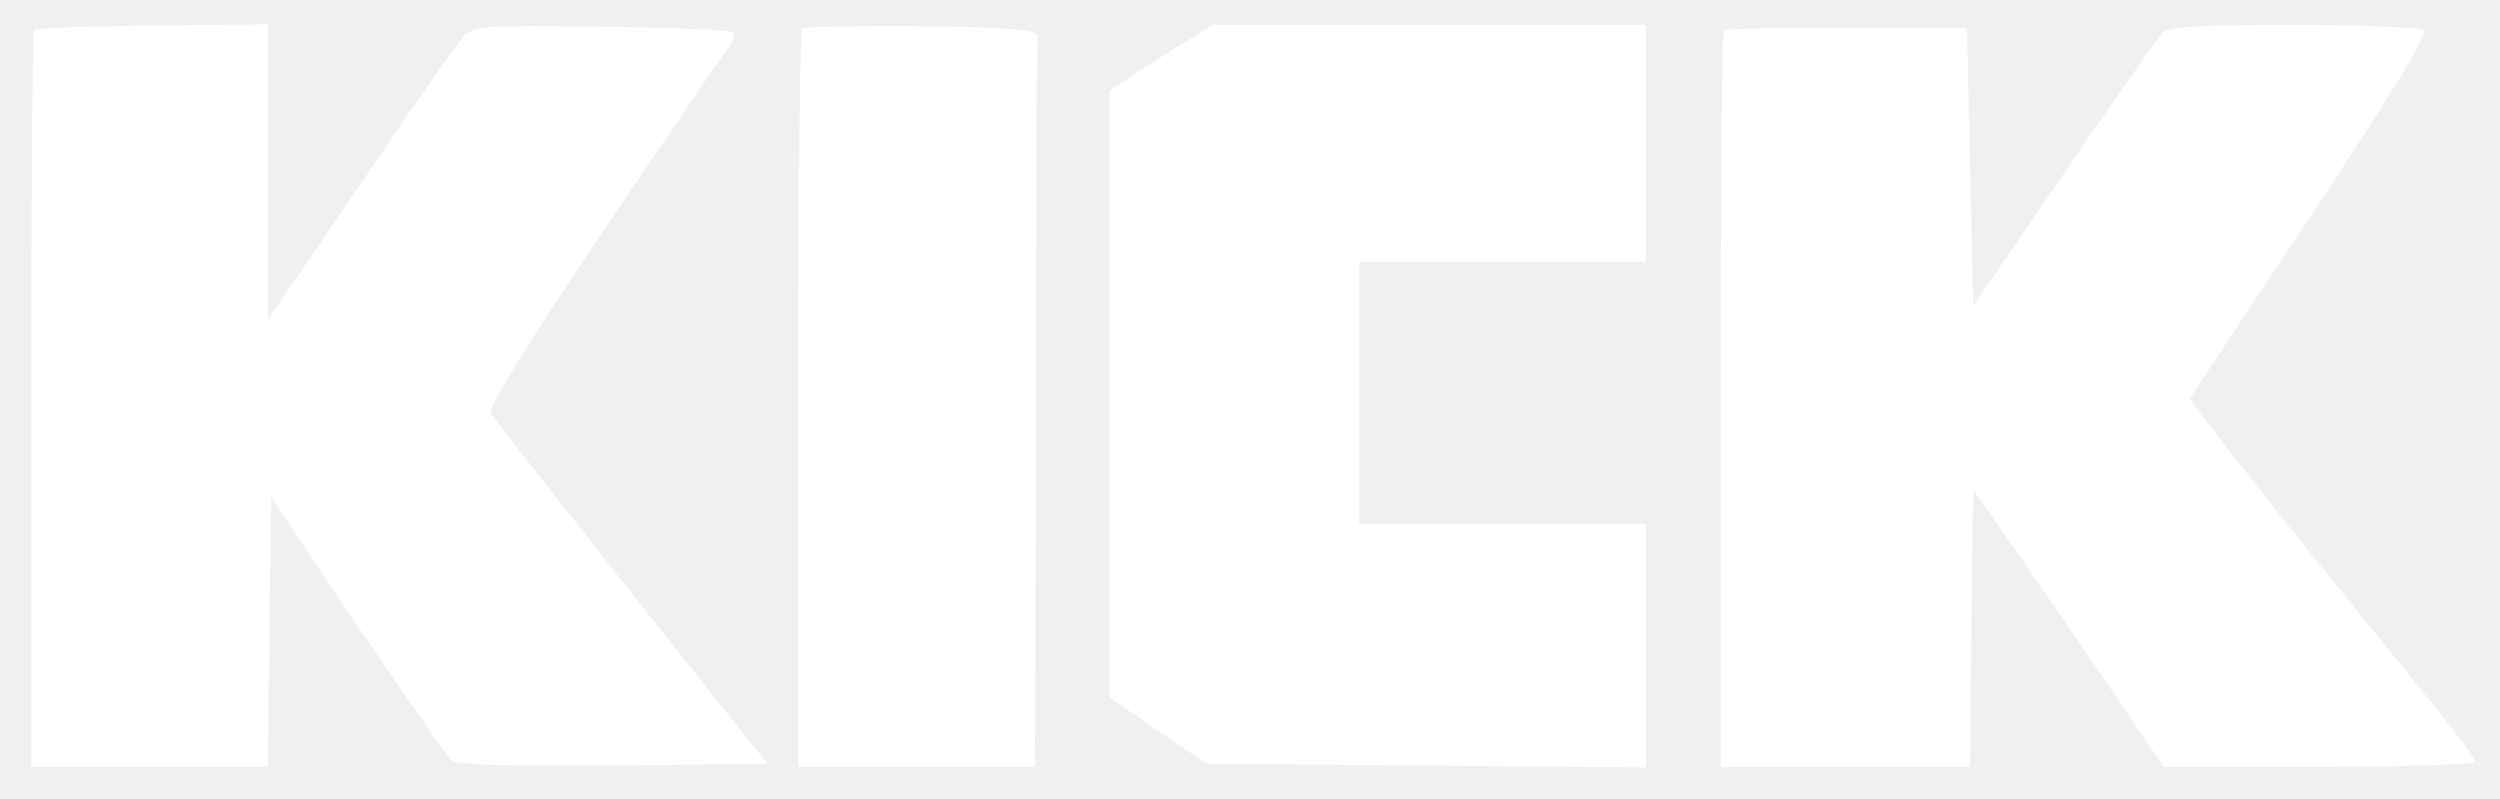
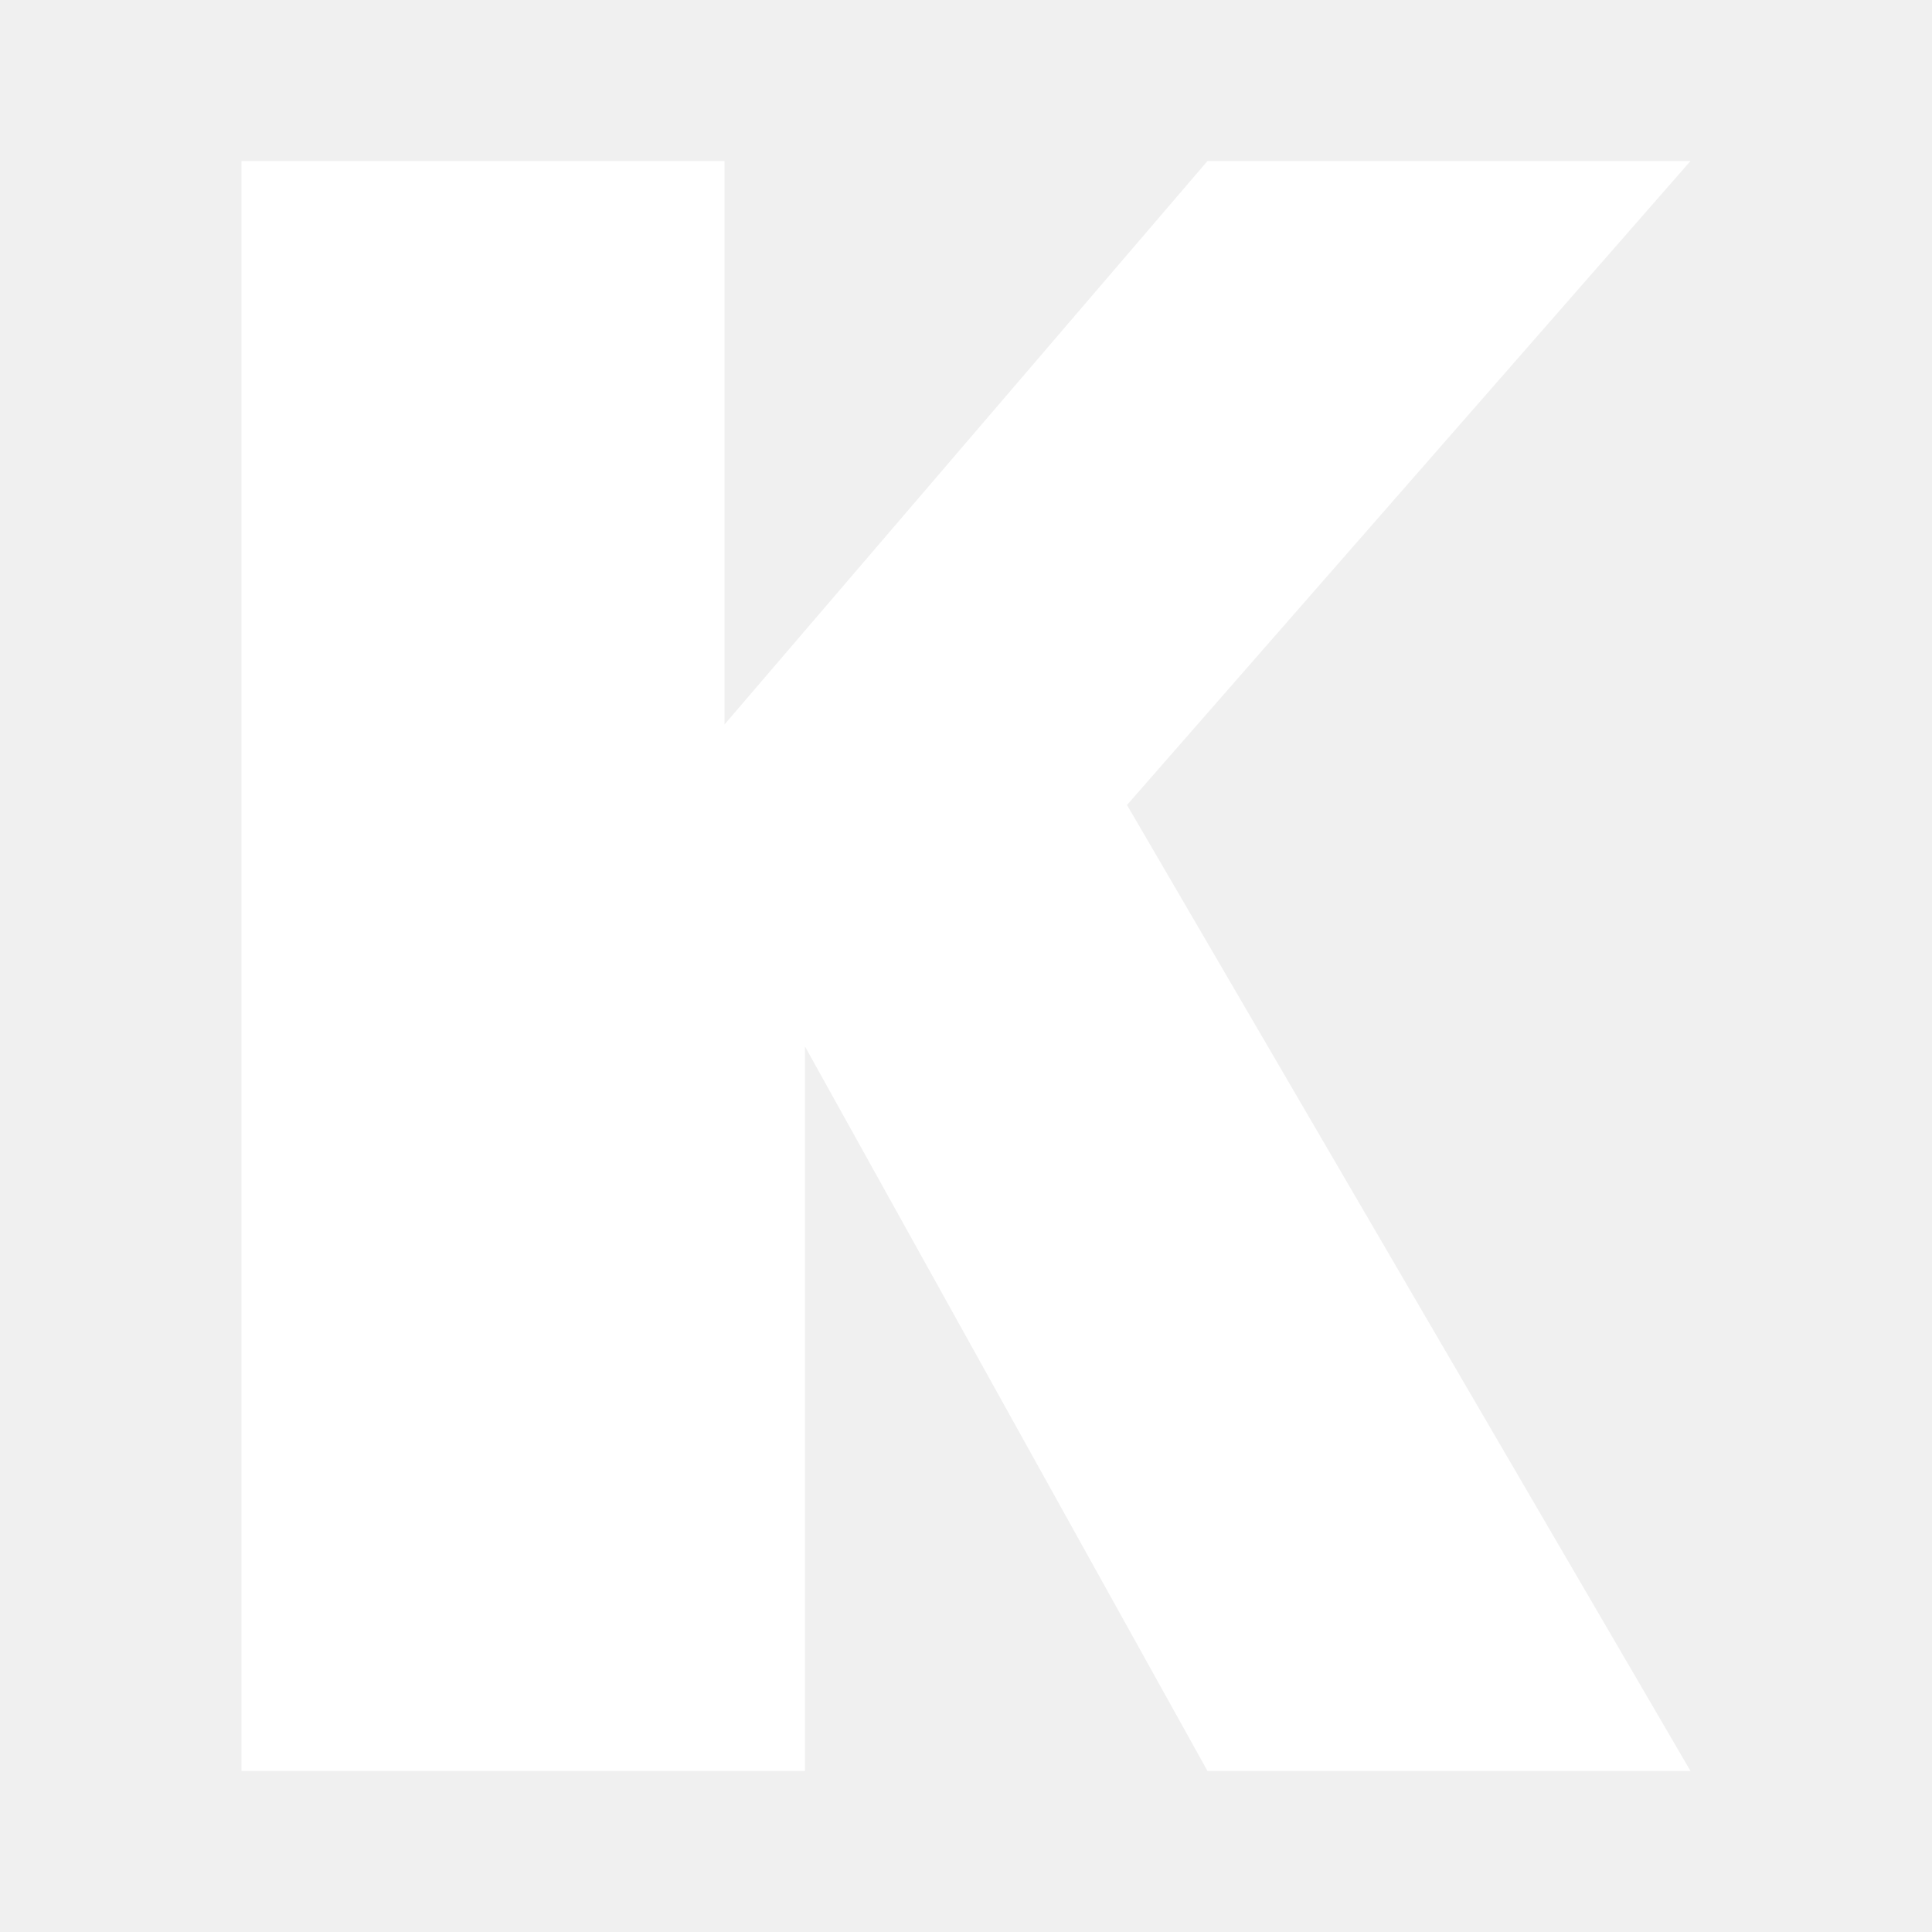
- <svg xmlns="http://www.w3.org/2000/svg" version="1.0" width="401pt" height="128pt" viewBox="0 0 401 128" preserveAspectRatio="xMidYMid meet">
-   <g transform="translate(0,128) scale(0.1,-0.1)" fill="#ffffff" stroke="none">
-     <path d="M55 1232 c-3 -3 -5 -270 -5 -594 l0 -588 190 0 190 0 2 216 3 217 138 -206 c77 -114 145 -211 152 -217 8 -7 96 -9 259 -8 l247 3 -68 85 c-149 187 -369 466 -376 477 -5 8 64 120 179 290 103 153 194 286 202 296 8 9 12 20 8 25 -4 4 -100 8 -212 9 -183 3 -206 1 -220 -15 -9 -9 -83 -115 -165 -236 l-149 -219 0 237 0 237 -185 -2 c-102 -1 -187 -4 -190 -7z" />
-     <path d="M1287 1234 c-4 -4 -7 -272 -7 -596 l0 -588 190 0 190 0 2 580 c0 319 1 586 2 593 1 9 -44 13 -185 15 -102 1 -188 -1 -192 -4z" />
-     <path d="M1862 1188 l-82 -53 0 -487 0 -487 78 -53 77 -53 353 -3 352 -3 0 196 0 195 -230 0 -230 0 0 210 0 210 230 0 230 0 0 190 0 190 -348 0 -347 0 -83 -52z" />
-     <path d="M2765 1231 c-3 -2 -5 -269 -5 -593 l0 -588 200 0 200 0 2 222 3 223 50 -72 c28 -39 96 -139 153 -222 l103 -151 250 0 c137 0 249 4 249 8 0 8 -29 46 -185 237 -84 103 -154 191 -229 287 l-44 58 193 292 c135 203 191 295 182 300 -7 4 -101 8 -209 8 -151 0 -200 -3 -210 -13 -7 -8 -78 -109 -158 -226 l-145 -212 -5 223 -5 223 -193 0 c-106 1 -195 -1 -197 -4z" />
-   </g>
+ <svg xmlns="http://www.w3.org/2000/svg" viewBox="0 0 24 24">
+   <path fill="#ffffff" d="     M3 2     H9     V9     L15 2     H21     L14 10     L21 22     H15     L10 13     V22     H3     Z   " />
</svg>
